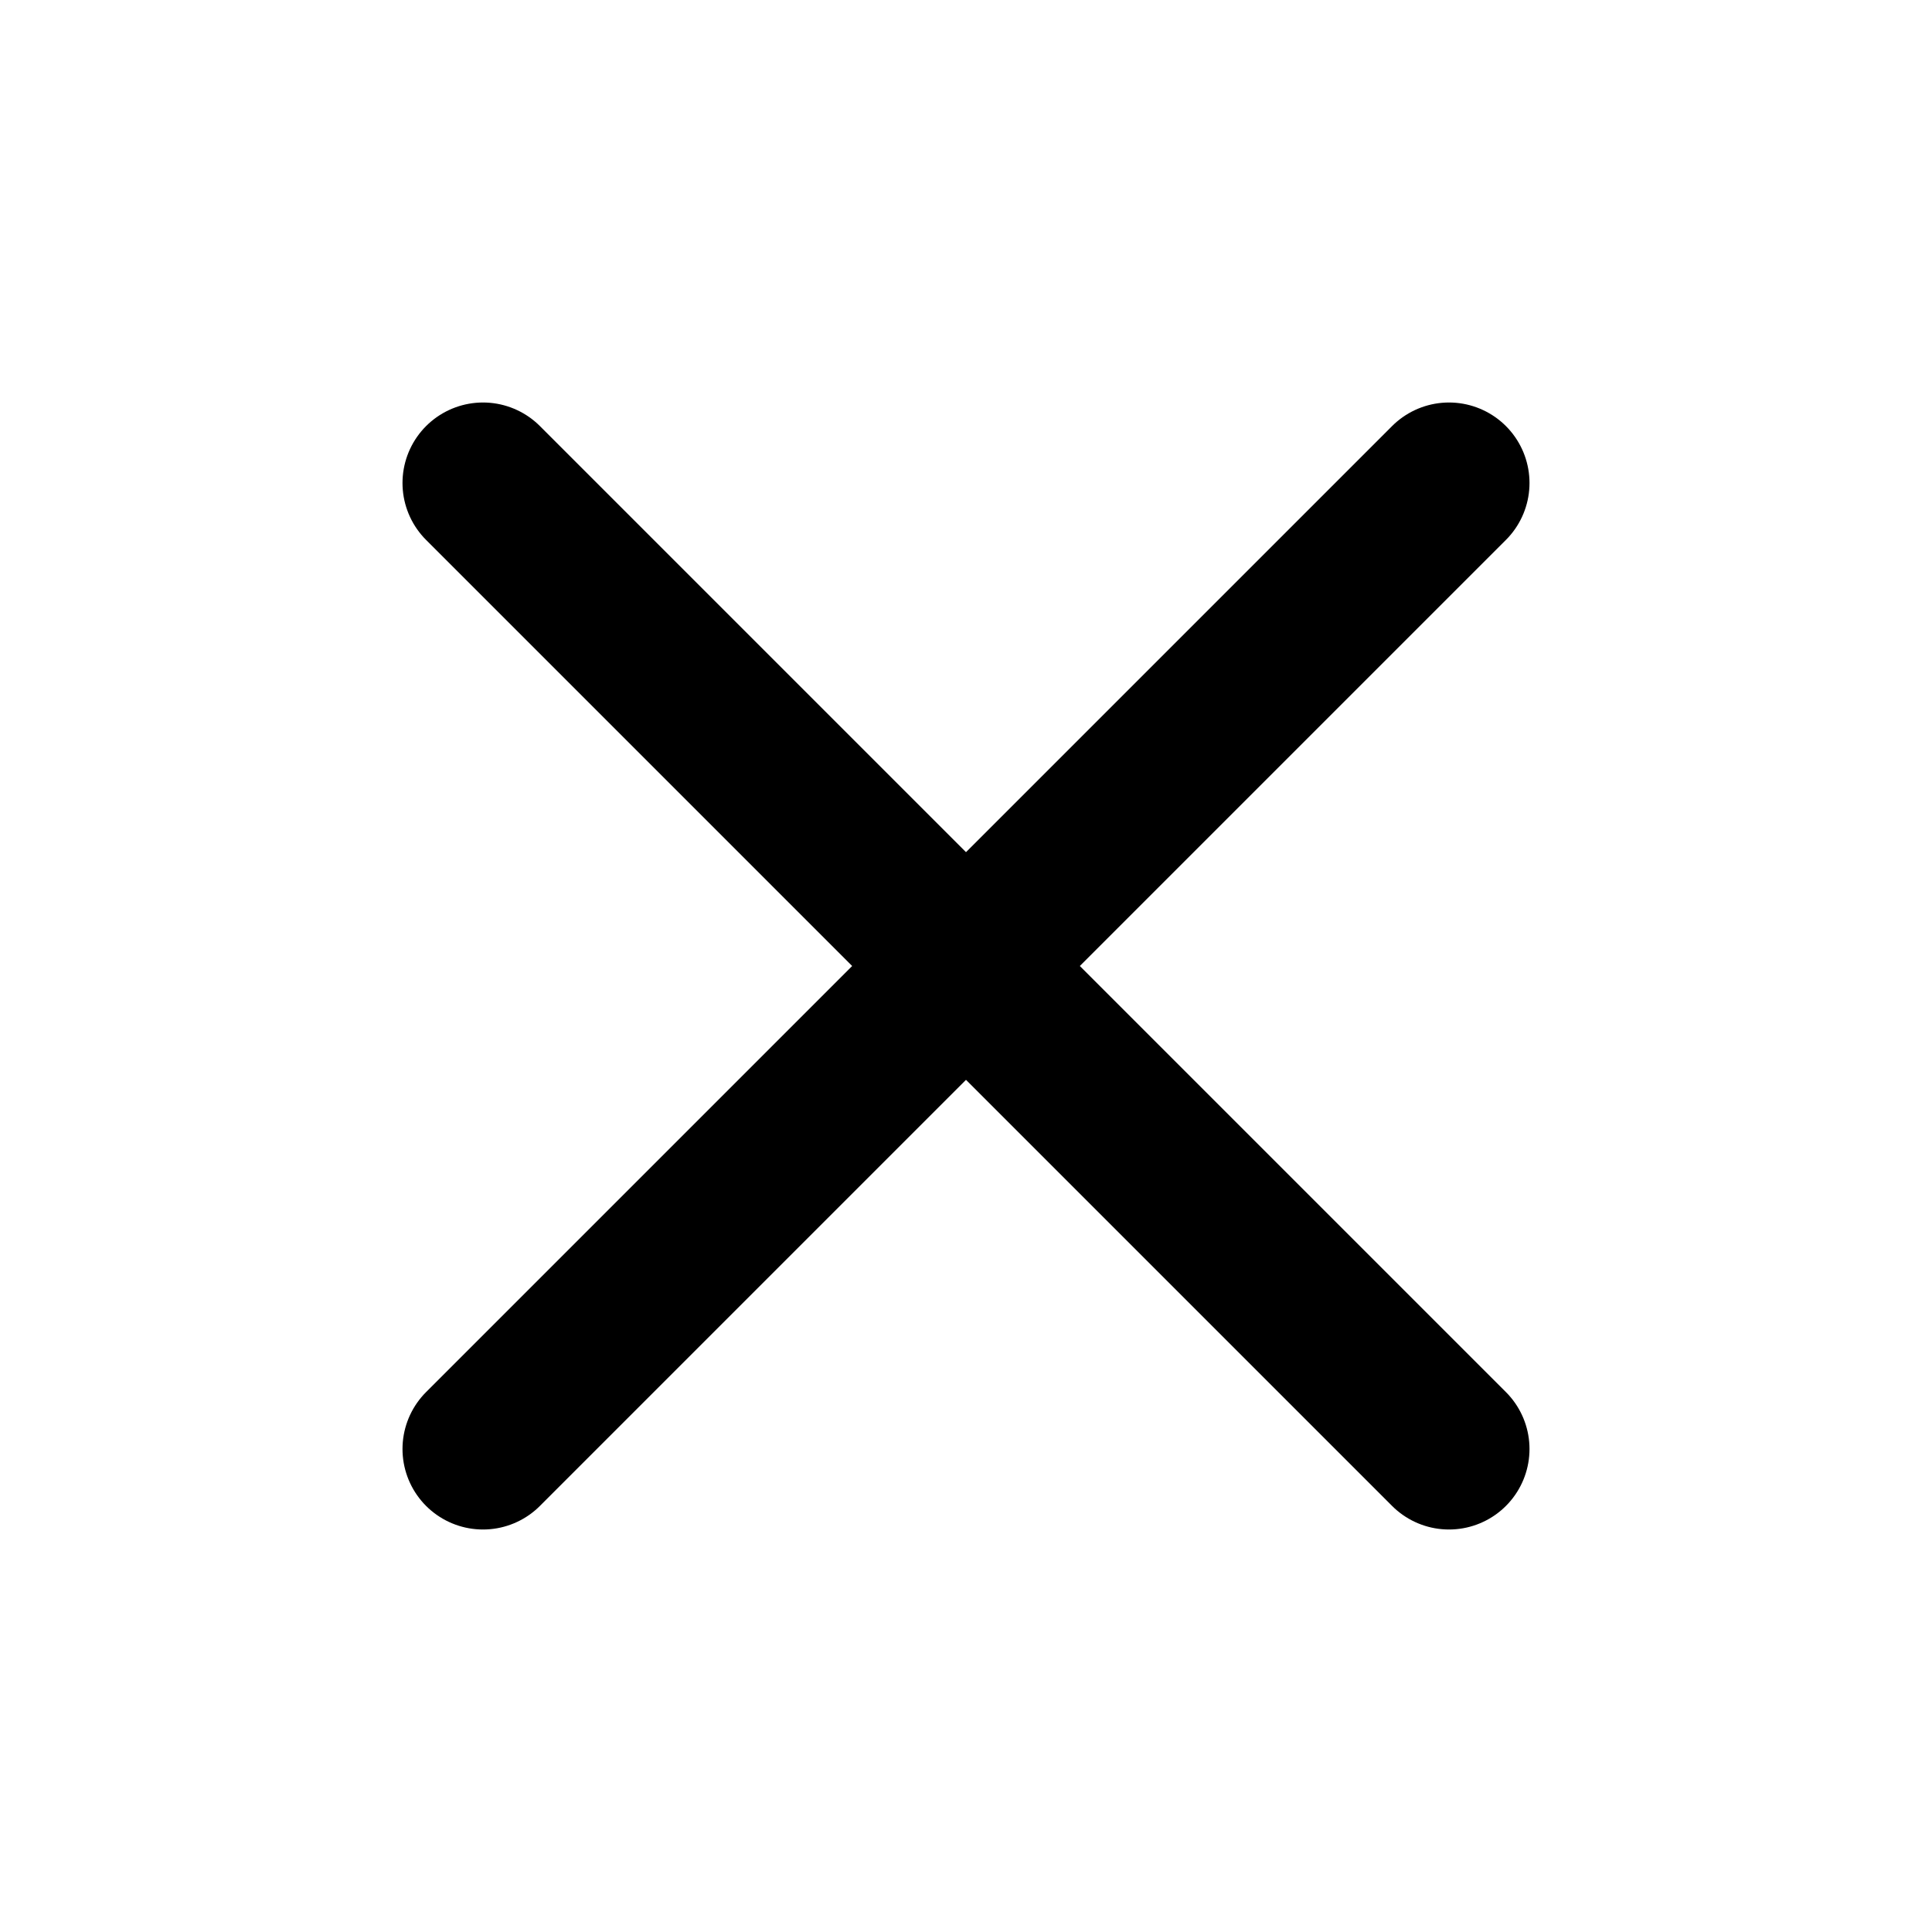
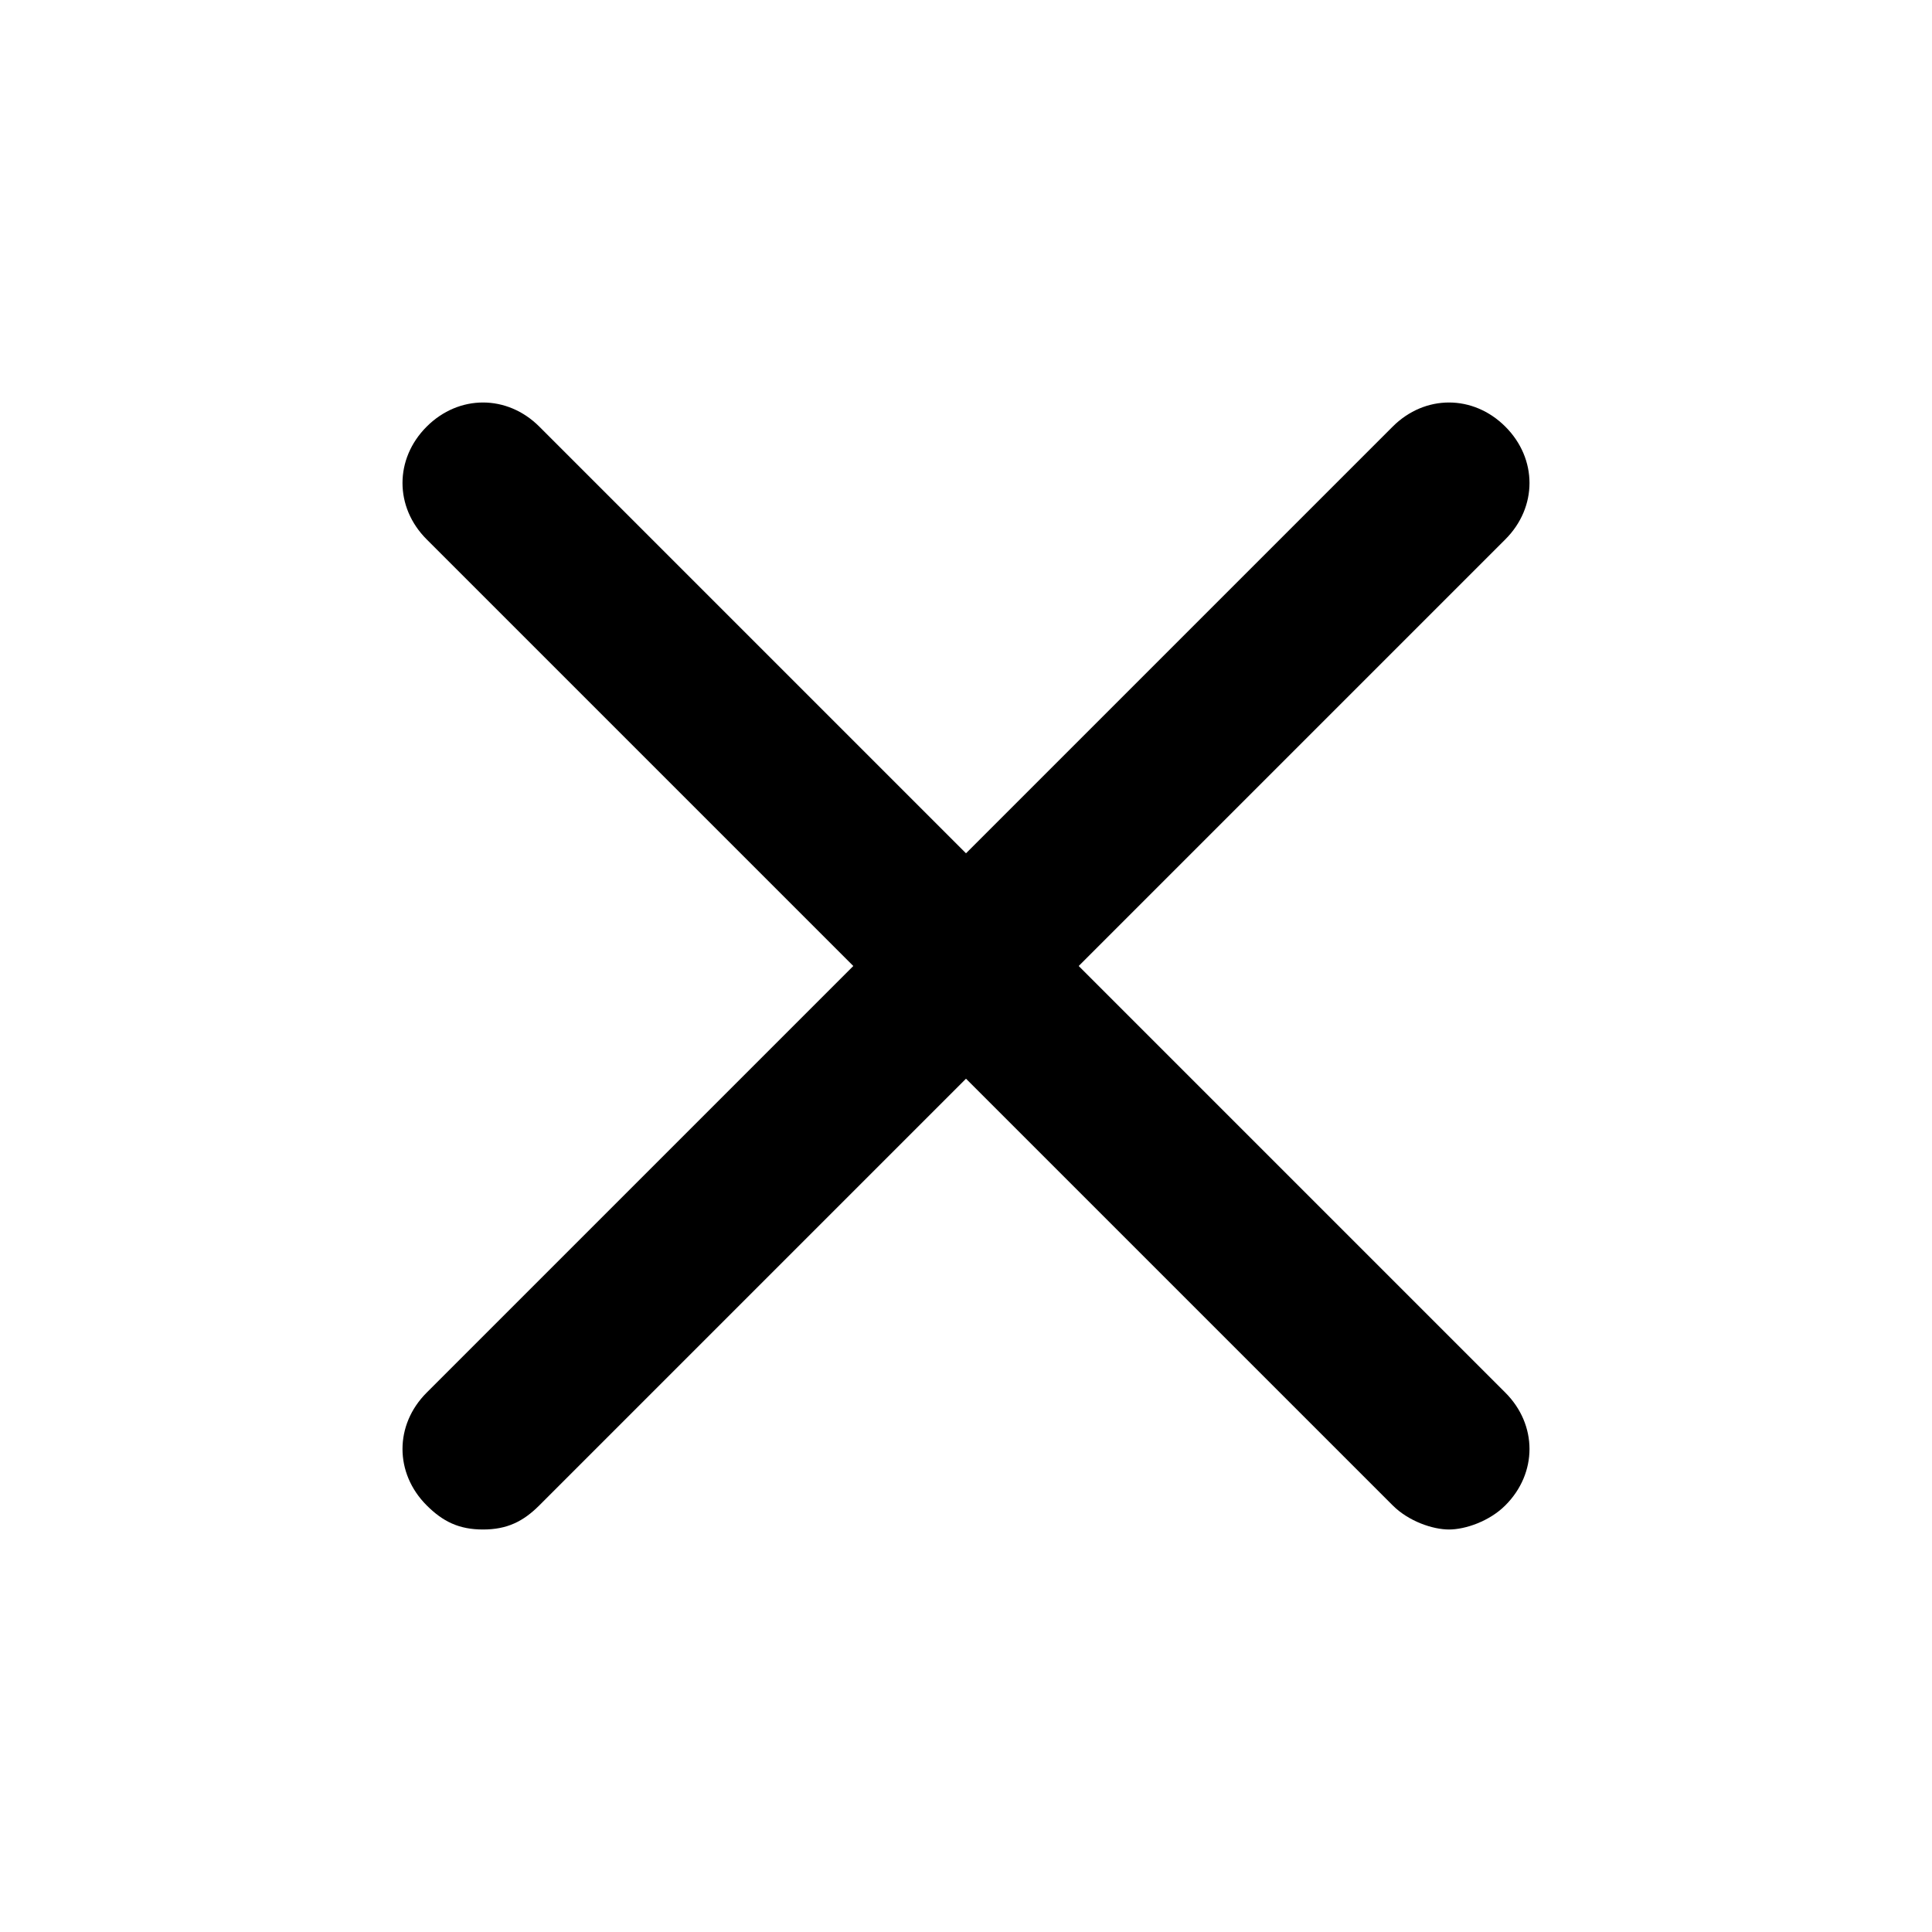
- <svg xmlns="http://www.w3.org/2000/svg" width="800px" height="800px" viewBox="0 0 24 24" fill="none">
-   <g id="SVGRepo_bgCarrier" stroke-width="0" />
-   <g id="SVGRepo_tracerCarrier" stroke-linecap="round" stroke-linejoin="round" />
-   <g id="SVGRepo_iconCarrier">
-     <g id="Menu / Close_MD">
-       <path id="Vector" d="M18 18L12 12M12 12L6 6M12 12L18 6M12 12L6 18" stroke="#000000" stroke-width="2" stroke-linecap="round" stroke-linejoin="round" />
-     </g>
+ <svg xmlns="http://www.w3.org/2000/svg" style="enable-background:new 0 0 24 24;" version="1.1" viewBox="0 0 24 24" xml:space="preserve">
+   <style type="text/css">
+ 	.st0{opacity:0.2;fill:none;stroke:#000000;stroke-width:5.000000e-02;stroke-miterlimit:10;}
+ </style>
+   <g id="grid_system" />
+   <g id="_icons">
+     <path d="M5.3,18.7C5.5,18.9,5.7,19,6,19s0.5-0.1,0.7-0.3l5.3-5.3l5.3,5.3c0.2,0.2,0.5,0.3,0.7,0.3s0.5-0.1,0.7-0.3   c0.4-0.4,0.4-1,0-1.4L13.4,12l5.3-5.3c0.4-0.4,0.4-1,0-1.4s-1-0.4-1.4,0L12,10.6L6.7,5.3c-0.4-0.4-1-0.4-1.4,0s-0.4,1,0,1.4   l5.3,5.3l-5.3,5.3C4.9,17.7,4.9,18.3,5.3,18.7z" />
  </g>
</svg>
